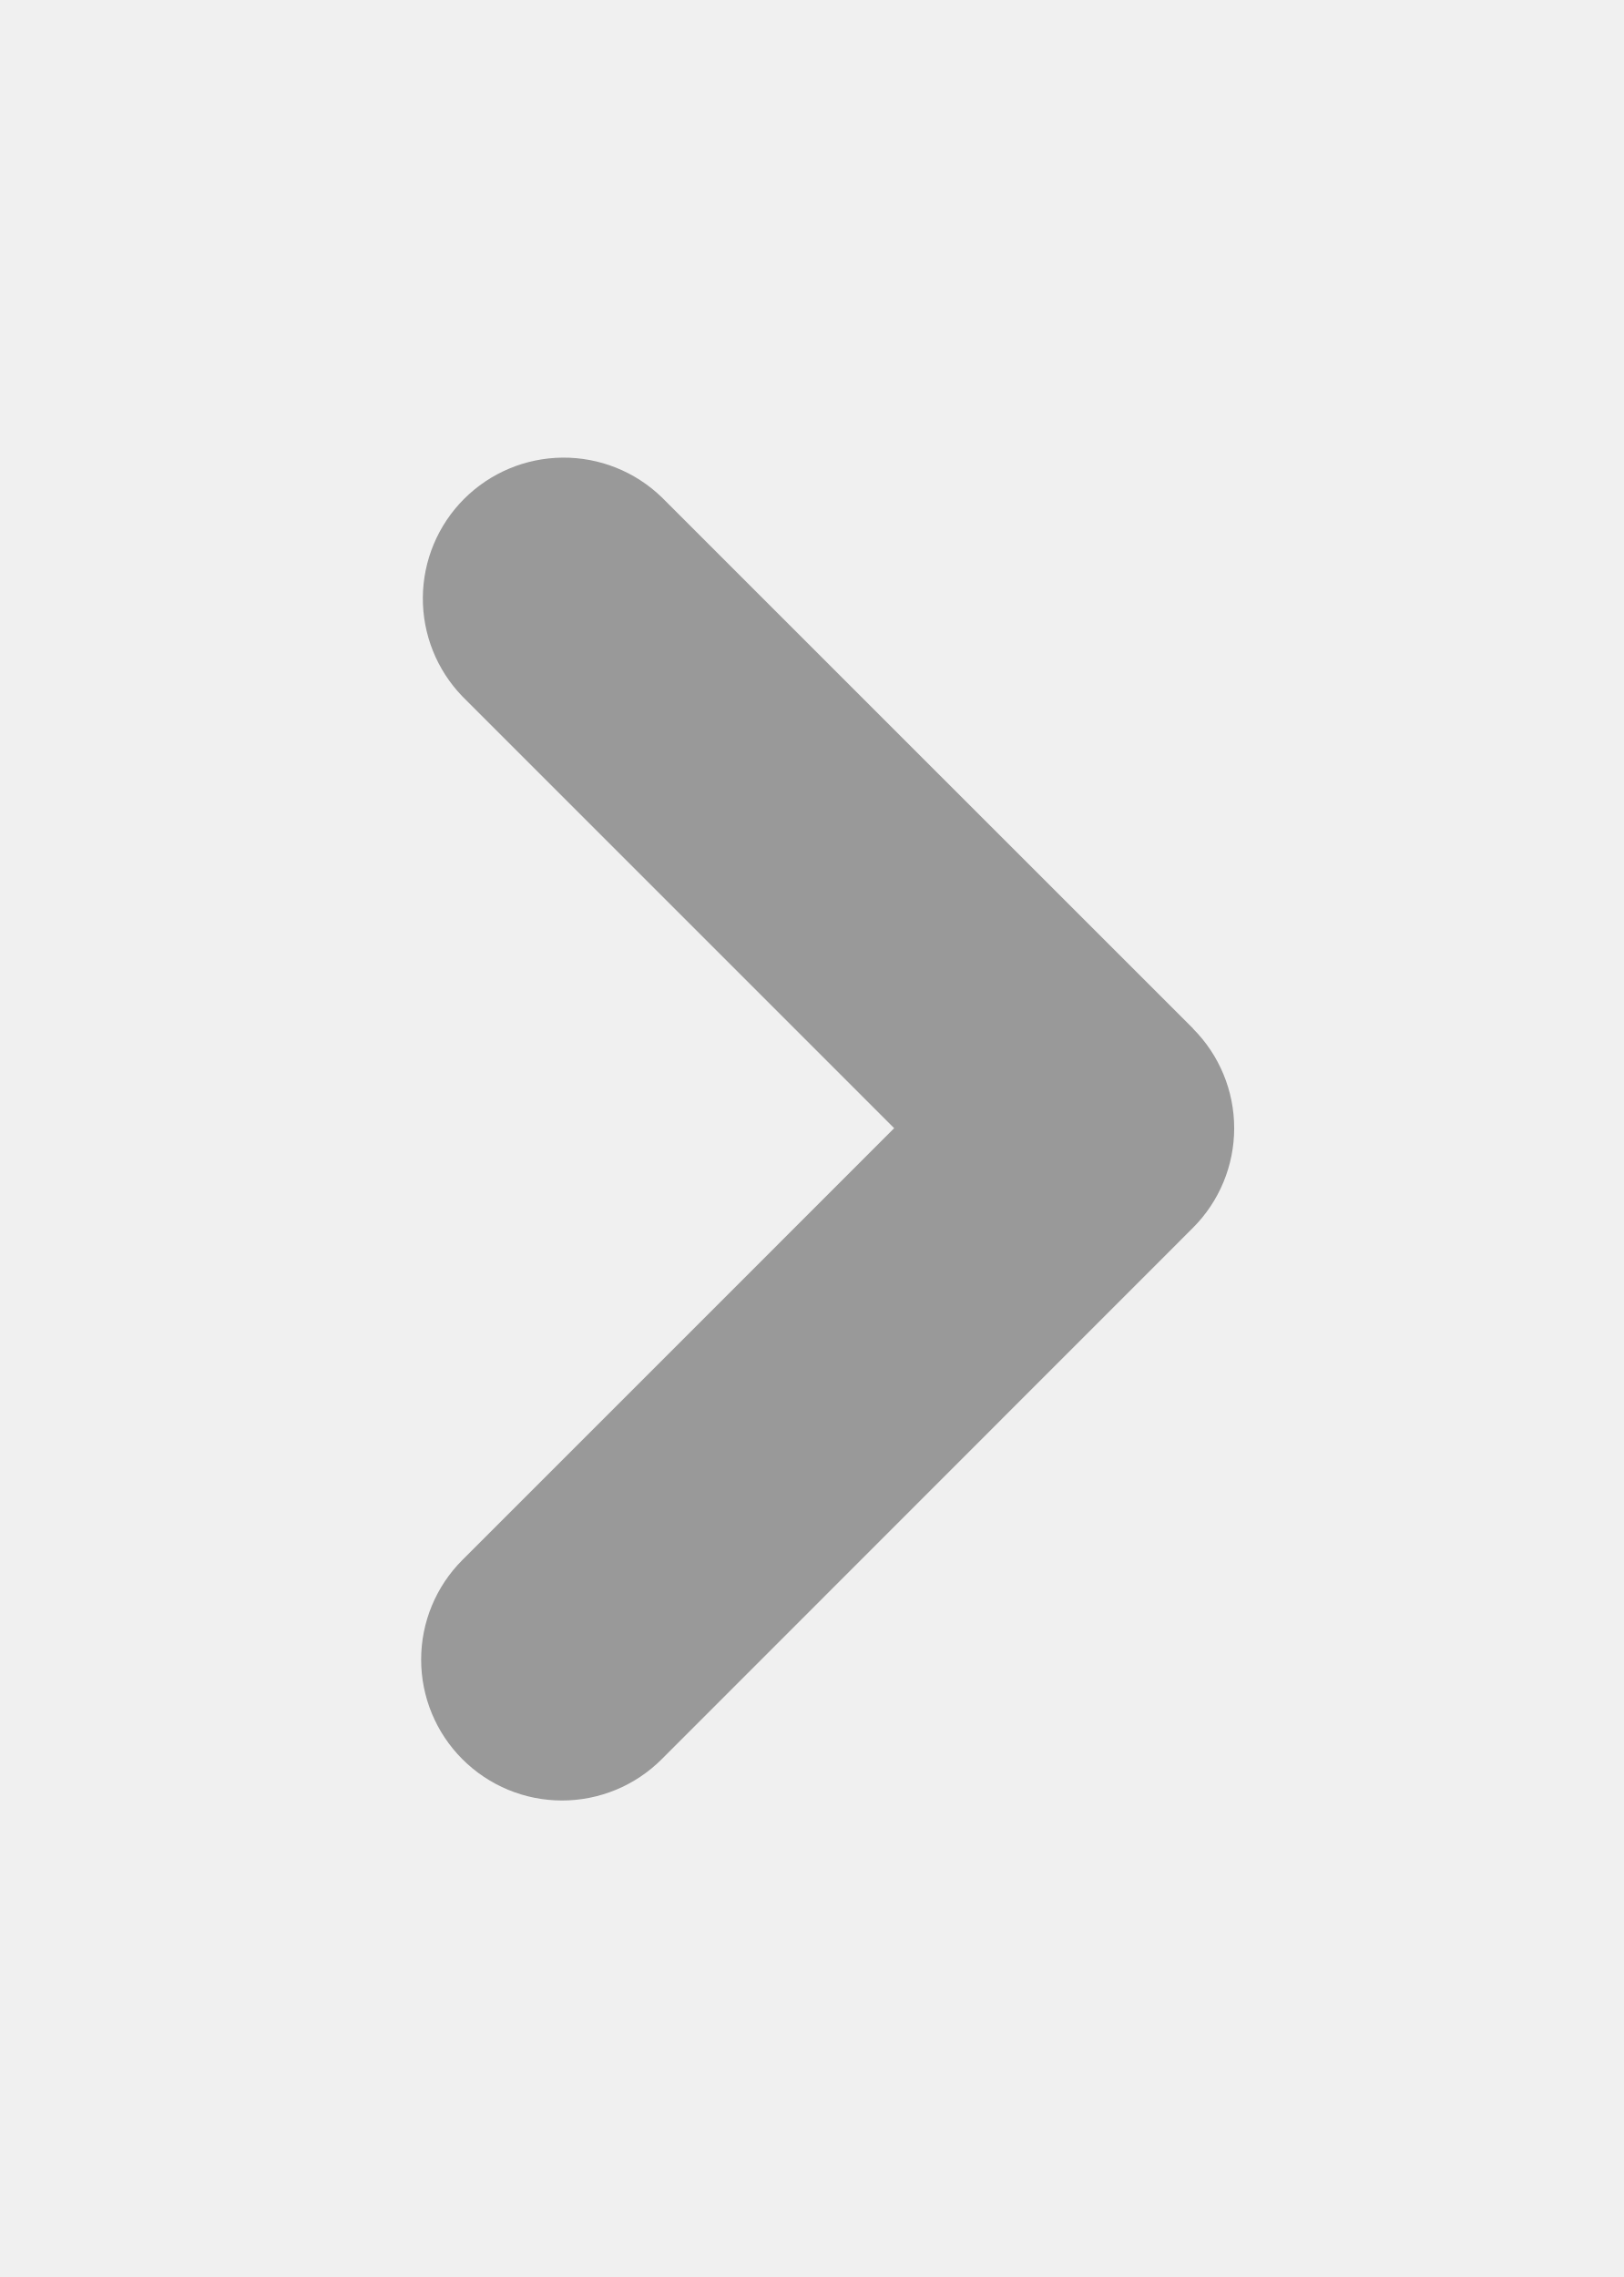
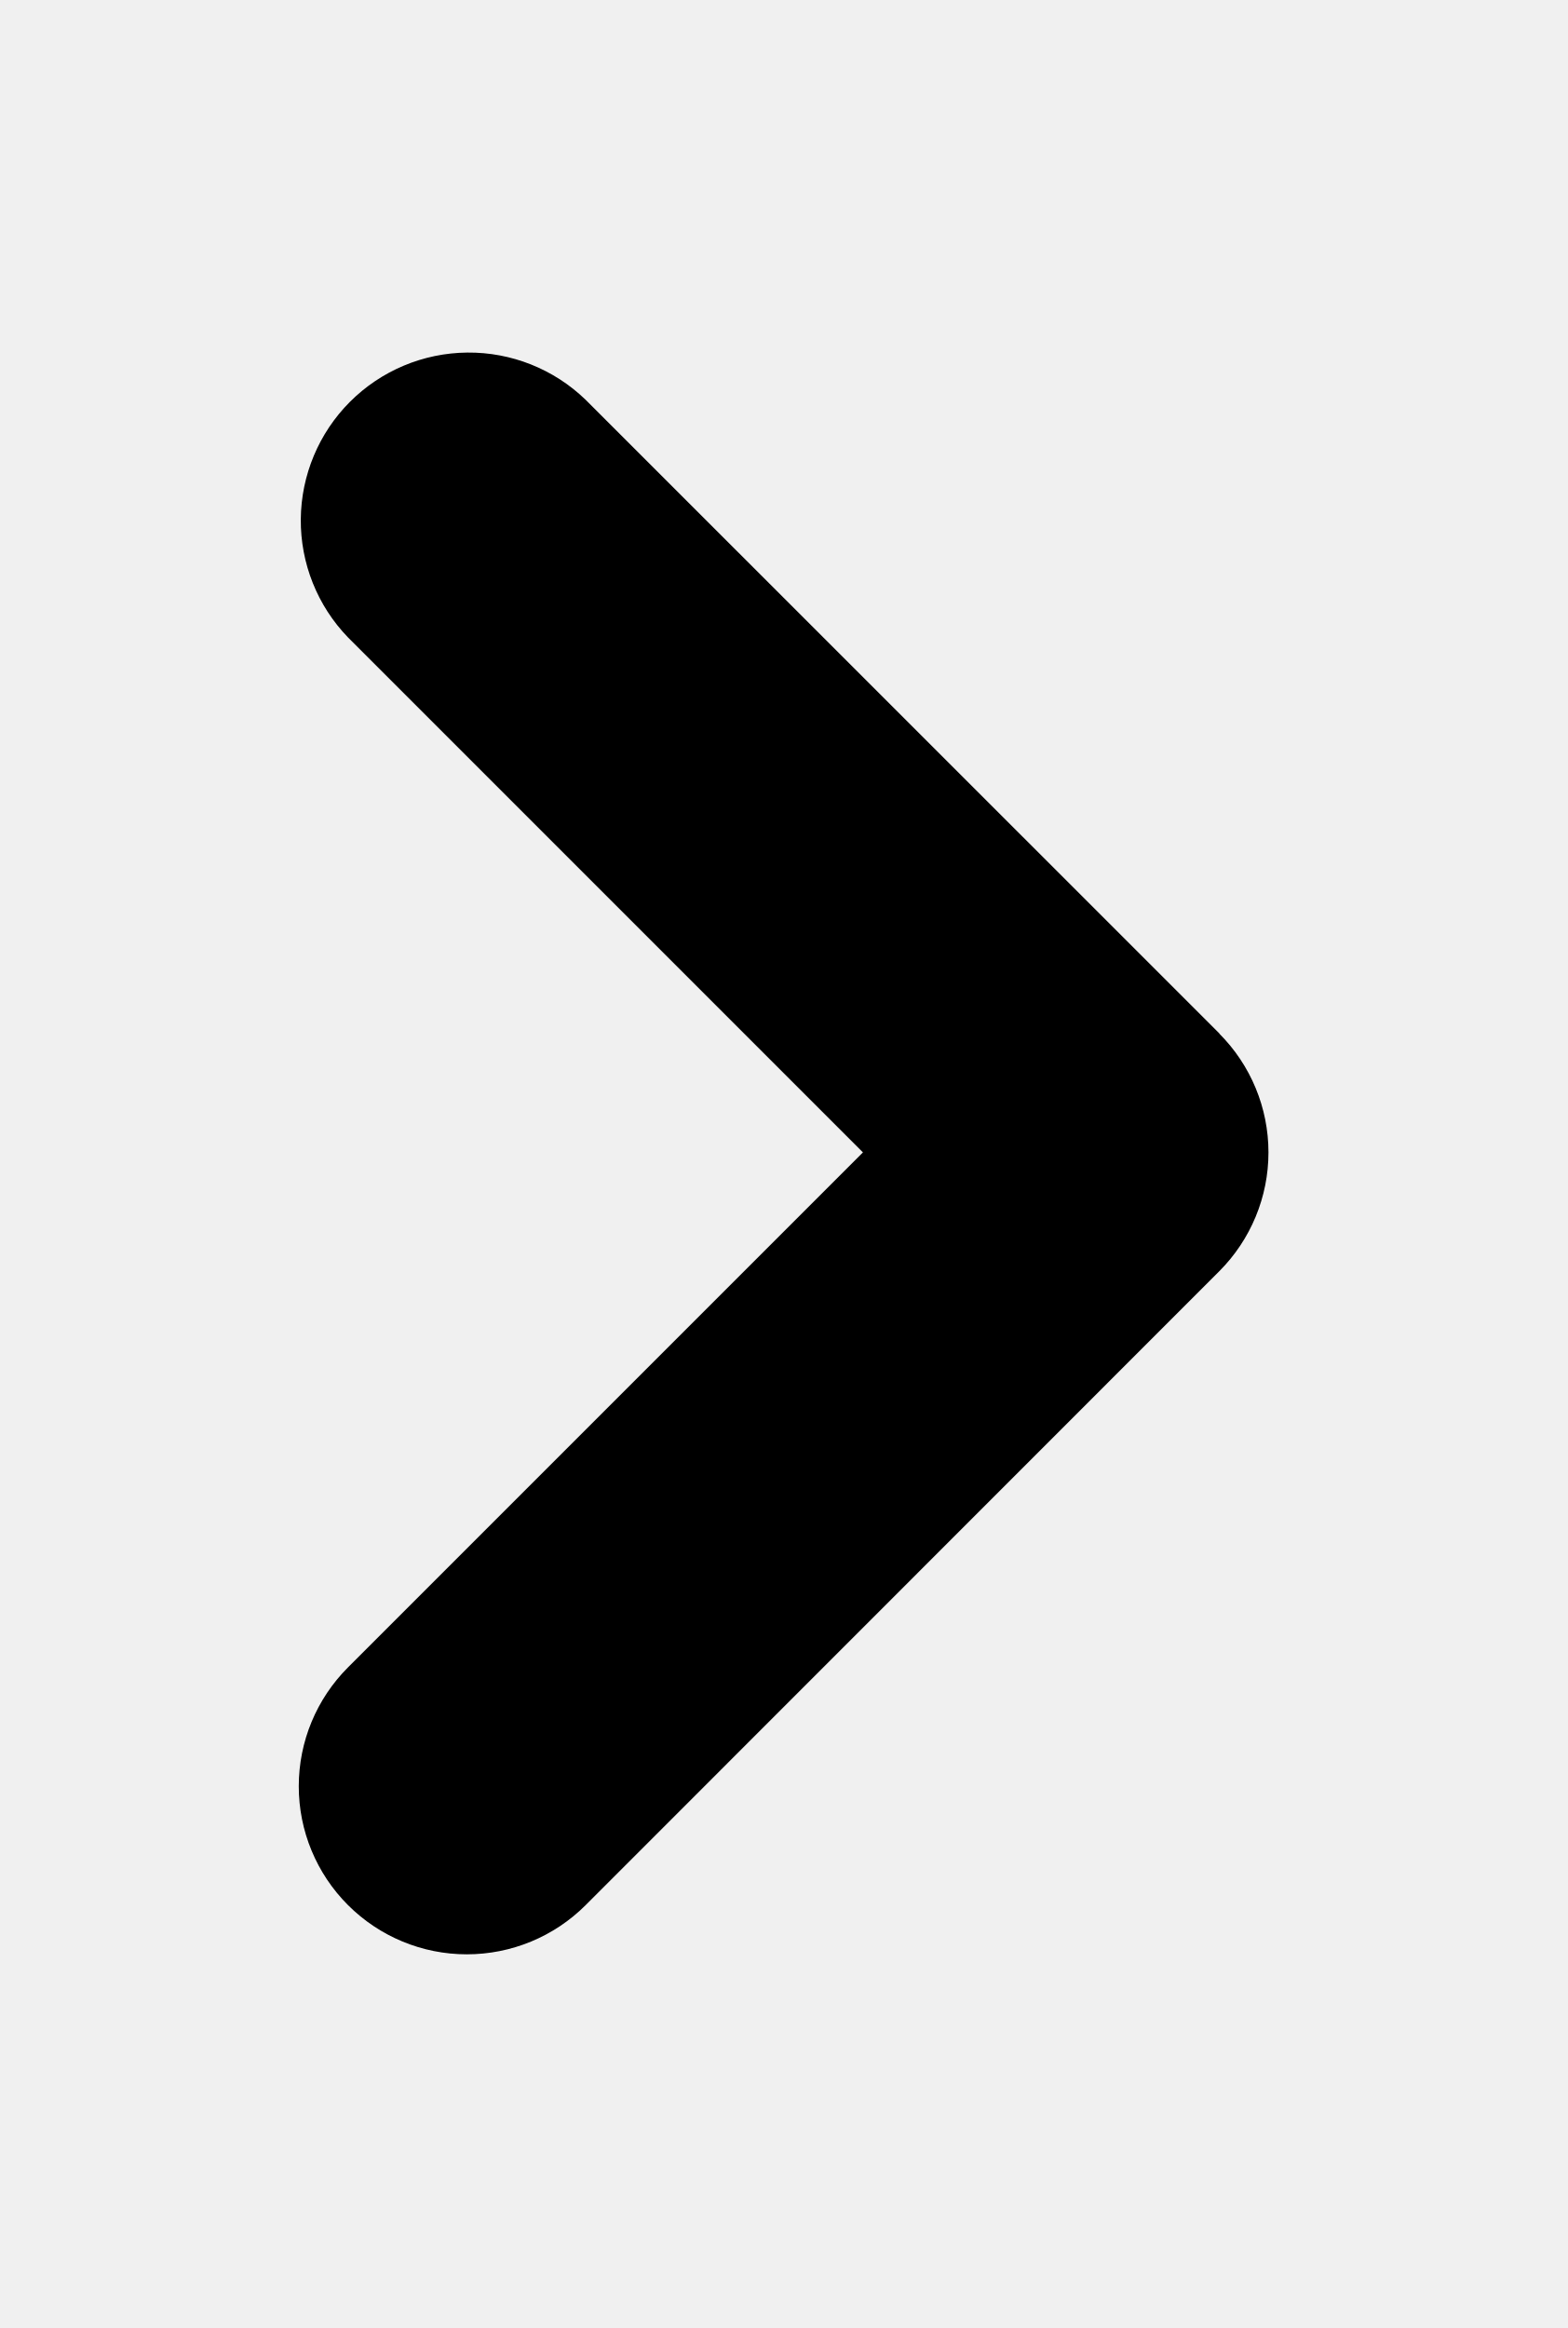
- <svg xmlns="http://www.w3.org/2000/svg" width="72" height="101" viewBox="0 0 72 101" fill="none">
-   <g clip-path="url(#clip0_103_2431)">
-     <g clip-path="url(#clip1_103_2431)">
-       <path fill-rule="evenodd" clip-rule="evenodd" d="M52.916 45.626C54.086 46.798 54.743 48.386 54.743 50.043C54.743 51.699 54.086 53.288 52.916 54.459L29.349 78.034C28.177 79.206 26.587 79.864 24.929 79.864C23.271 79.864 21.681 79.205 20.509 78.032C19.337 76.86 18.679 75.27 18.68 73.612C18.68 71.954 19.339 70.365 20.512 69.193L39.661 50.043L20.512 30.893C19.372 29.715 18.742 28.136 18.755 26.497C18.769 24.858 19.425 23.291 20.583 22.131C21.742 20.972 23.309 20.314 24.948 20.299C26.586 20.284 28.166 20.913 29.345 22.051L52.92 45.622L52.916 45.626Z" fill="#999999" />
-     </g>
-   </g>
-   <defs>
-     <clipPath id="clip0_103_2431">
-       <rect width="71.429" height="100" fill="white" transform="translate(0.286133 0.0419922)" />
-     </clipPath>
-     <clipPath id="clip1_103_2431">
-       <rect width="100" height="100" fill="white" transform="translate(-14 0.0419922)" />
-     </clipPath>
-   </defs>
+ <svg xmlns="http://www.w3.org/2000/svg" width="100%" height="100%" viewBox="0 0 68 101" fill="none">
+   <path fill-rule="evenodd" clip-rule="evenodd" d="M52.905 44.844C54.27 46.211 55.037 48.065 55.037 49.997C55.037 51.929 54.27 53.782 52.905 55.15L25.41 82.654C24.043 84.021 22.188 84.789 20.253 84.788C18.319 84.788 16.465 84.019 15.098 82.651C13.73 81.284 12.962 79.428 12.963 77.495C12.963 75.56 13.732 73.706 15.1 72.338L37.442 49.997L15.1 27.655C13.771 26.281 13.035 24.439 13.051 22.527C13.067 20.615 13.833 18.786 15.184 17.433C16.535 16.081 18.364 15.313 20.276 15.296C22.187 15.278 24.03 16.012 25.405 17.34L52.91 44.839L52.905 44.844Z" fill="currentColor" />
</svg>
